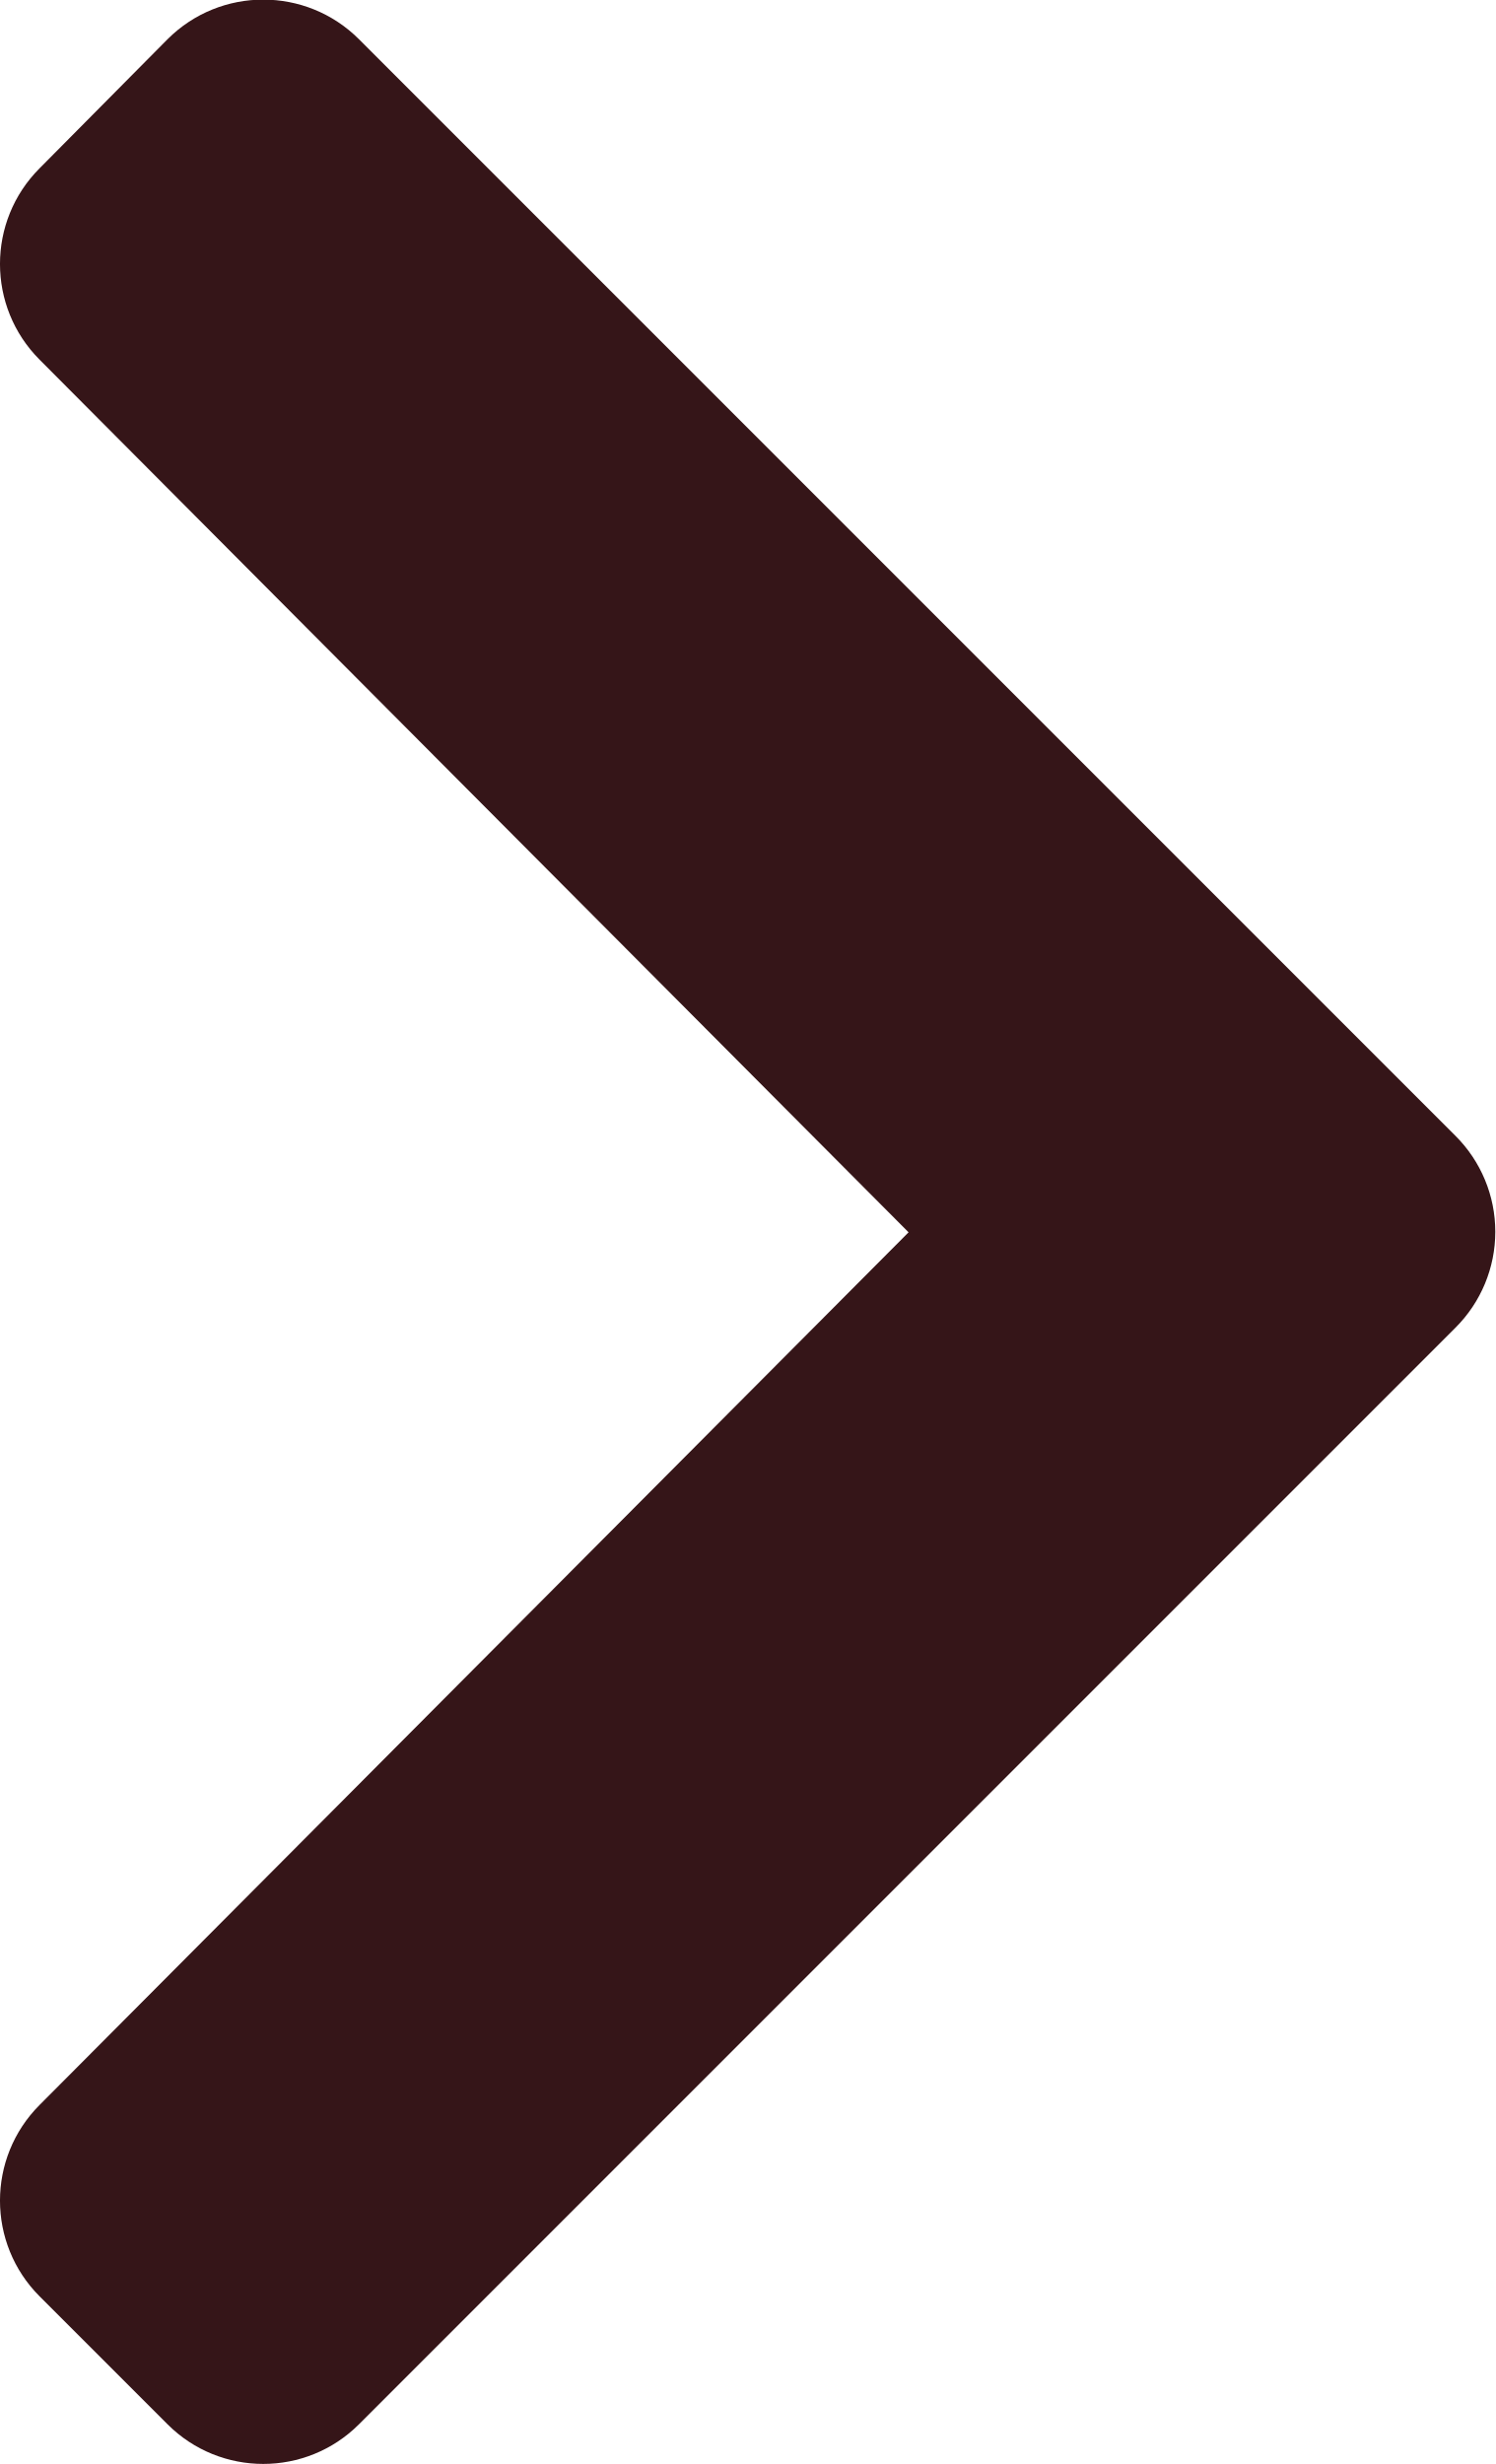
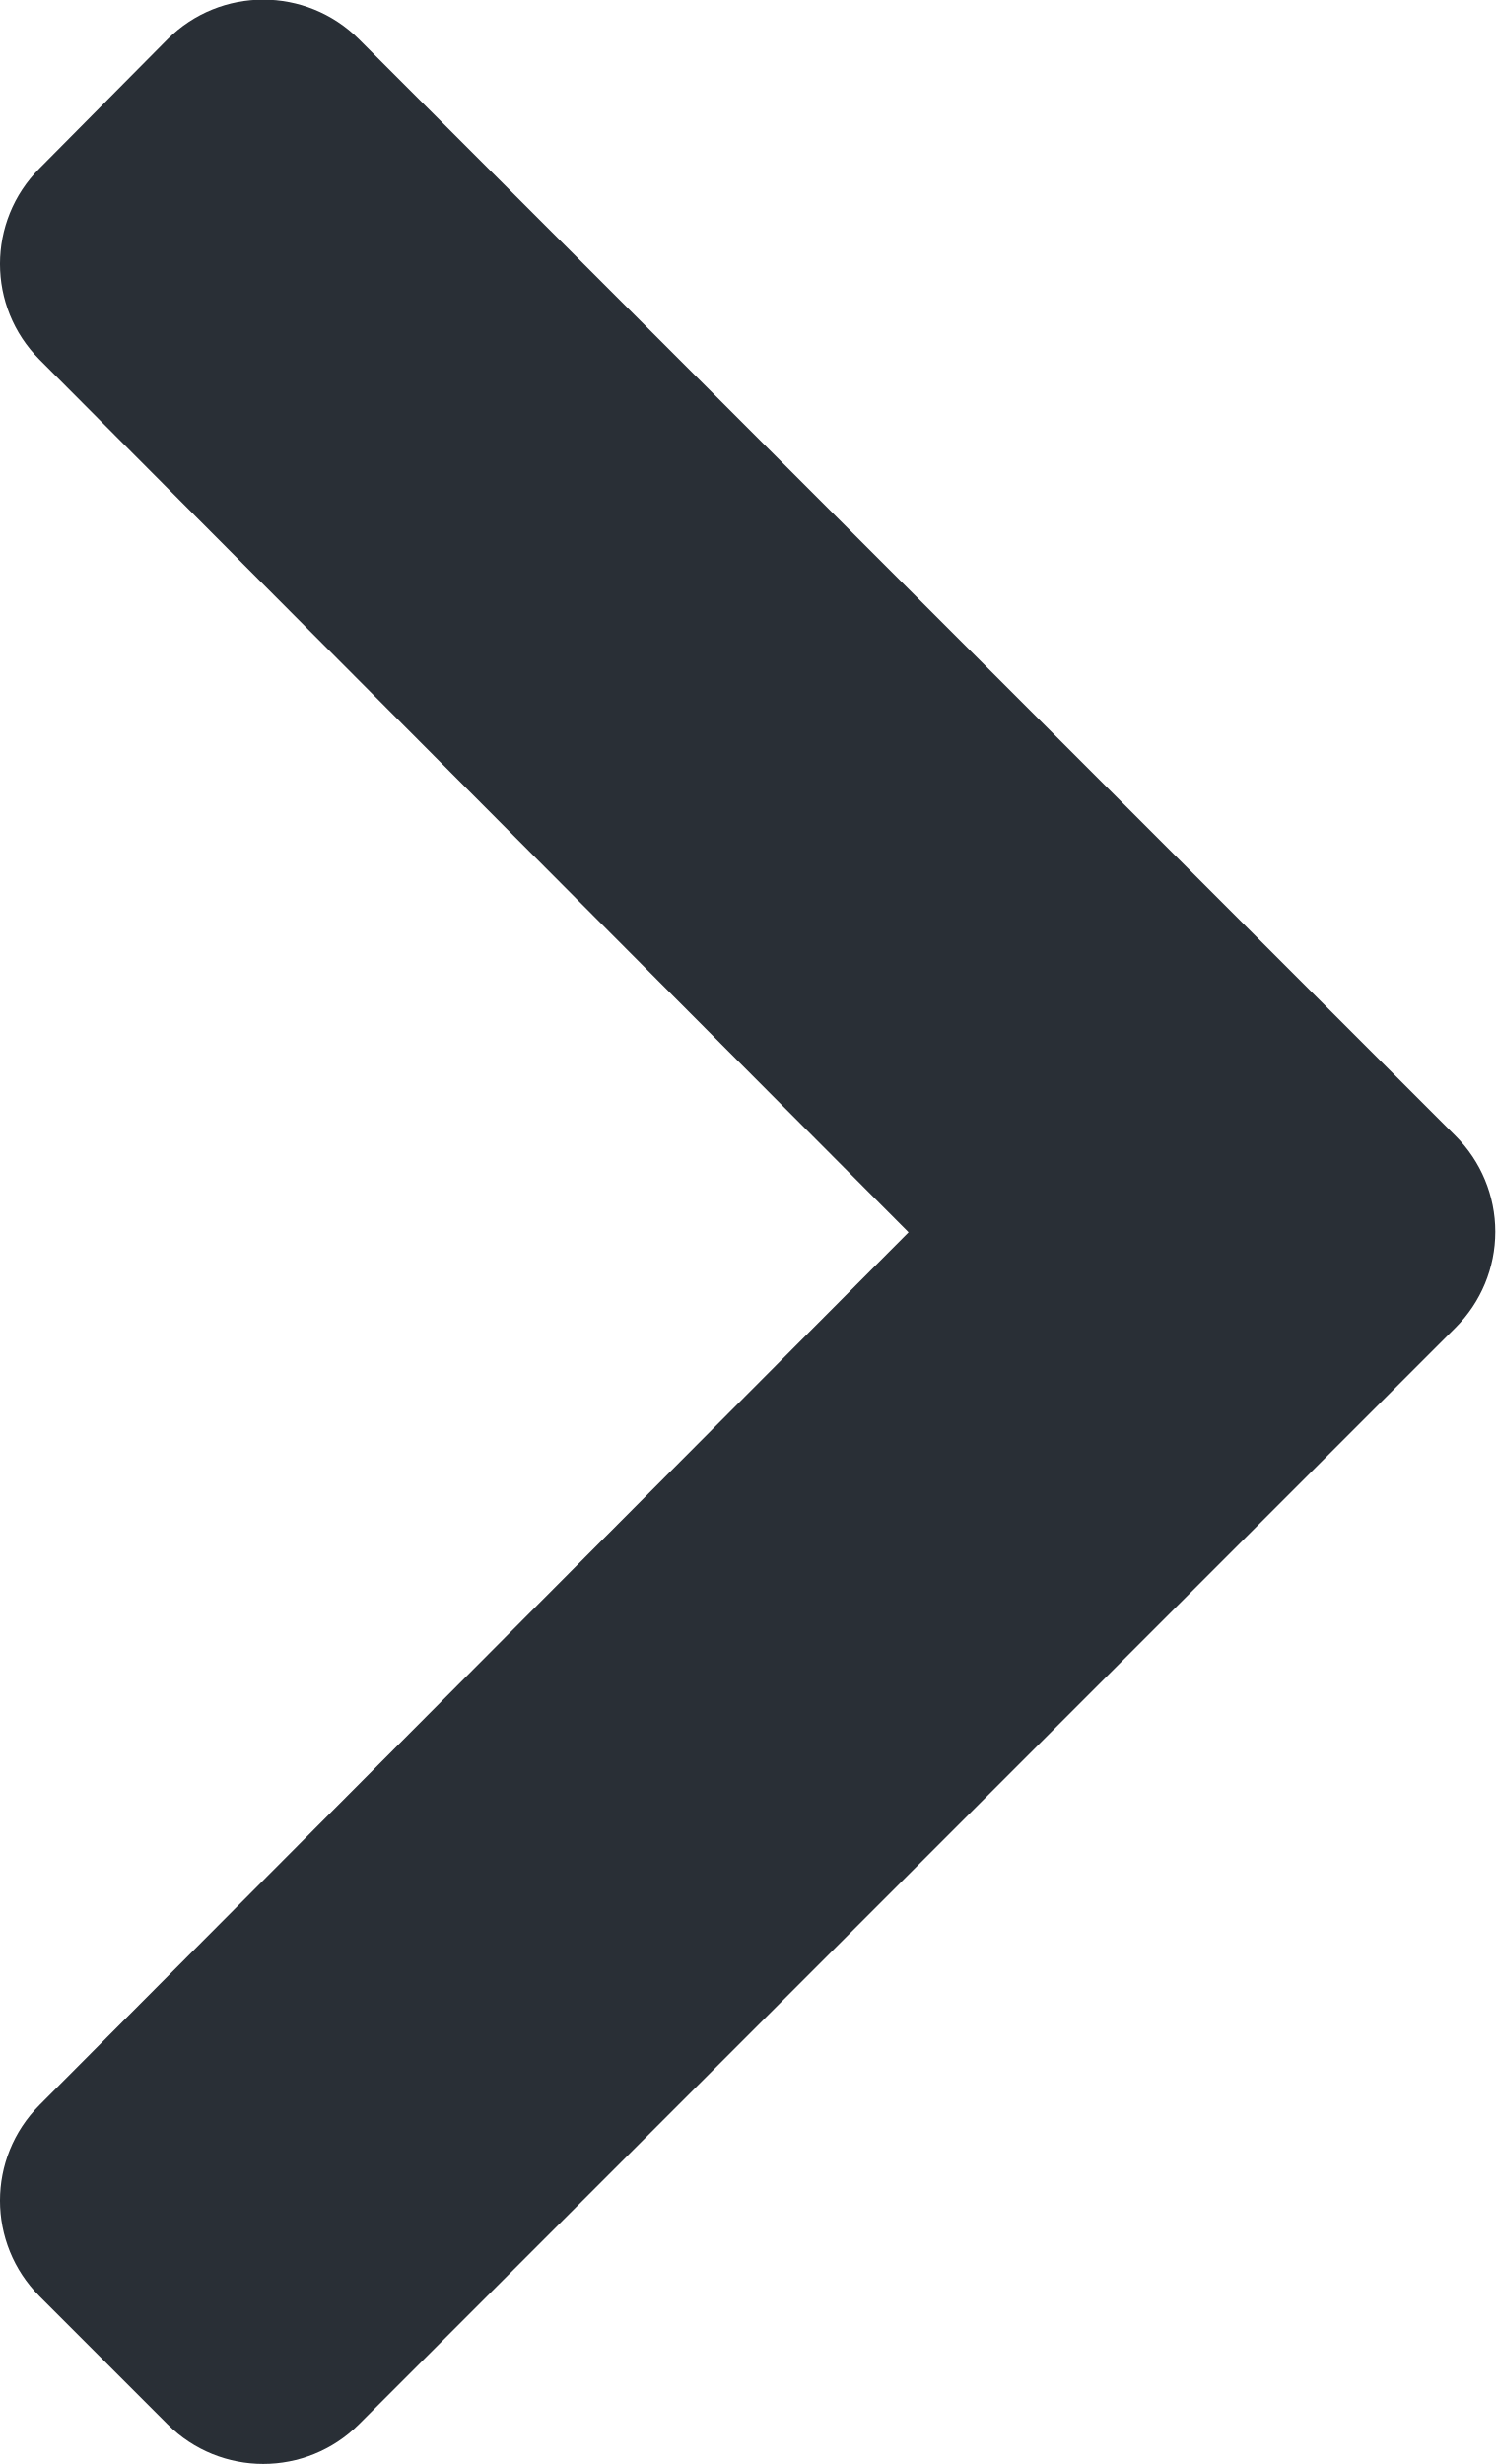
<svg xmlns="http://www.w3.org/2000/svg" width="9.596" height="15.812" viewBox="0 0 9.596 15.812">
-   <path id="Icon_awesome-chevron-right" data-name="Icon awesome-chevron-right" d="M11.274,11.168,4.237,18.205a.869.869,0,0,1-1.229,0l-.821-.821a.869.869,0,0,1,0-1.228l5.577-5.6-5.577-5.6a.869.869,0,0,1,0-1.228L3.008,2.9a.869.869,0,0,1,1.229,0l7.037,7.037A.869.869,0,0,1,11.274,11.168Z" transform="translate(-1.933 -2.648)" fill="#351518" />
+   <path id="Icon_awesome-chevron-right" data-name="Icon awesome-chevron-right" d="M11.274,11.168,4.237,18.205a.869.869,0,0,1-1.229,0l-.821-.821a.869.869,0,0,1,0-1.228l5.577-5.6-5.577-5.6a.869.869,0,0,1,0-1.228L3.008,2.9a.869.869,0,0,1,1.229,0l7.037,7.037A.869.869,0,0,1,11.274,11.168Z" transform="translate(-1.933 -2.648)" fill="#292F36" />
</svg>
